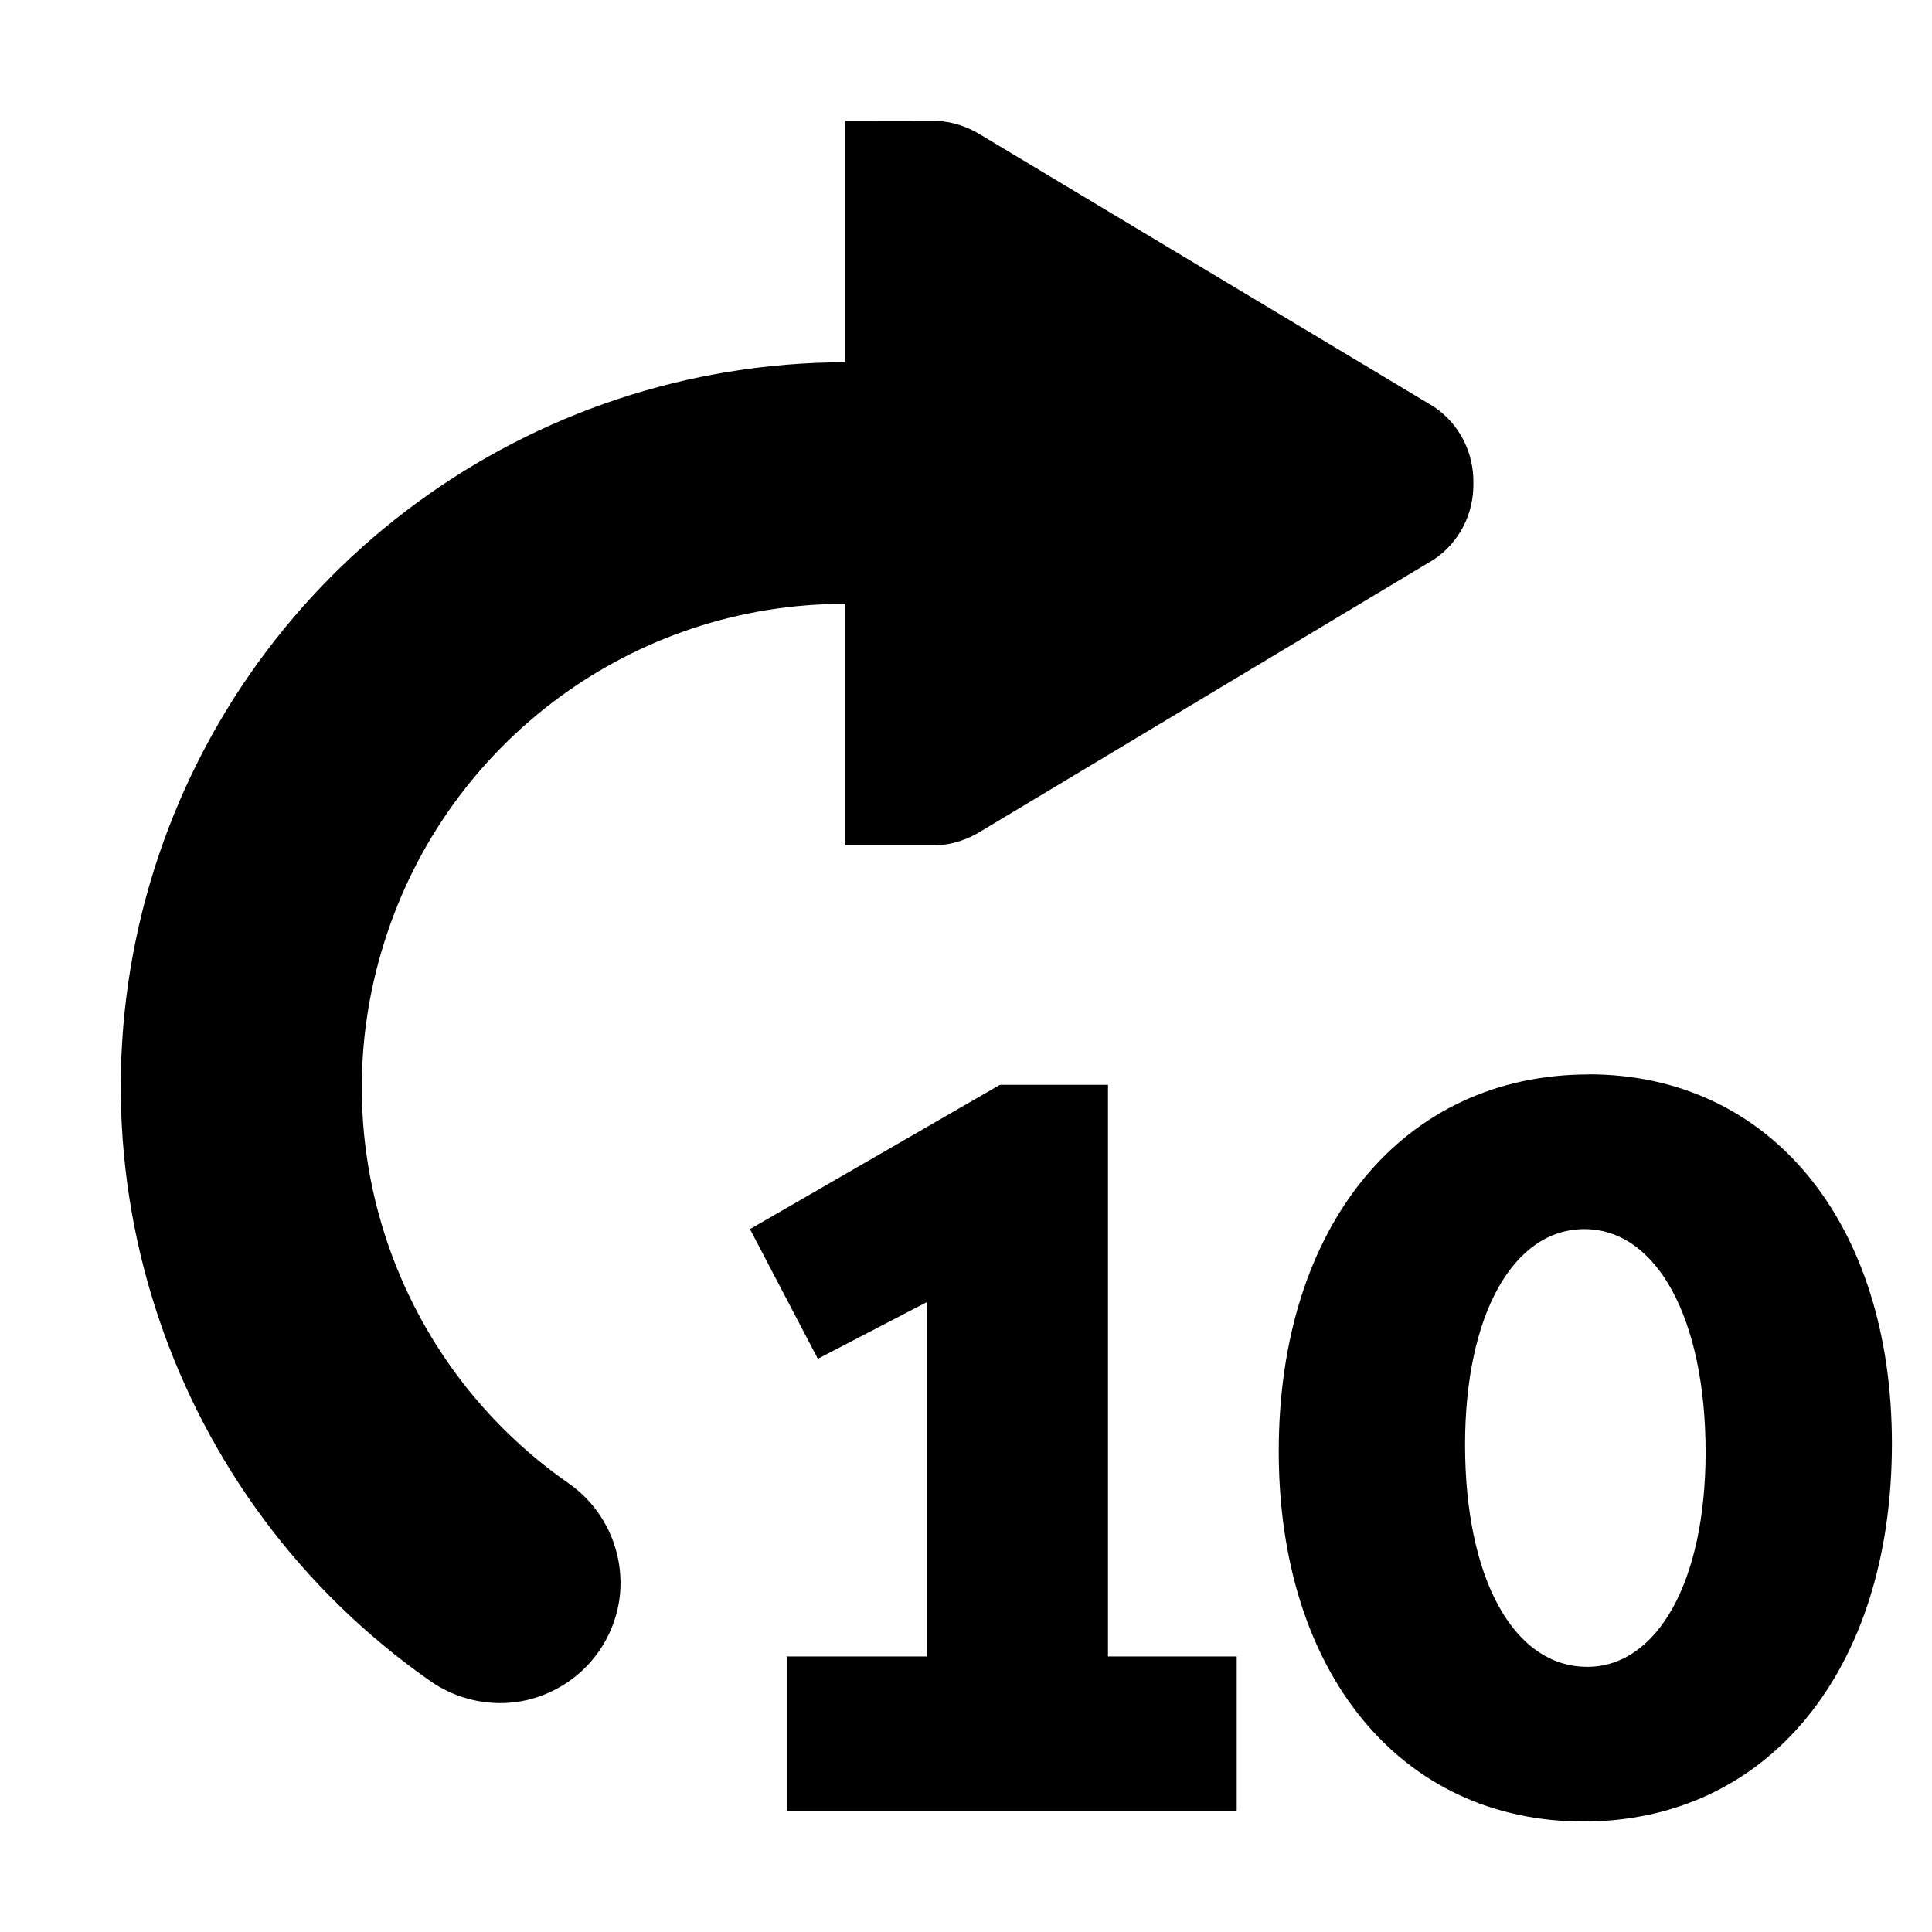
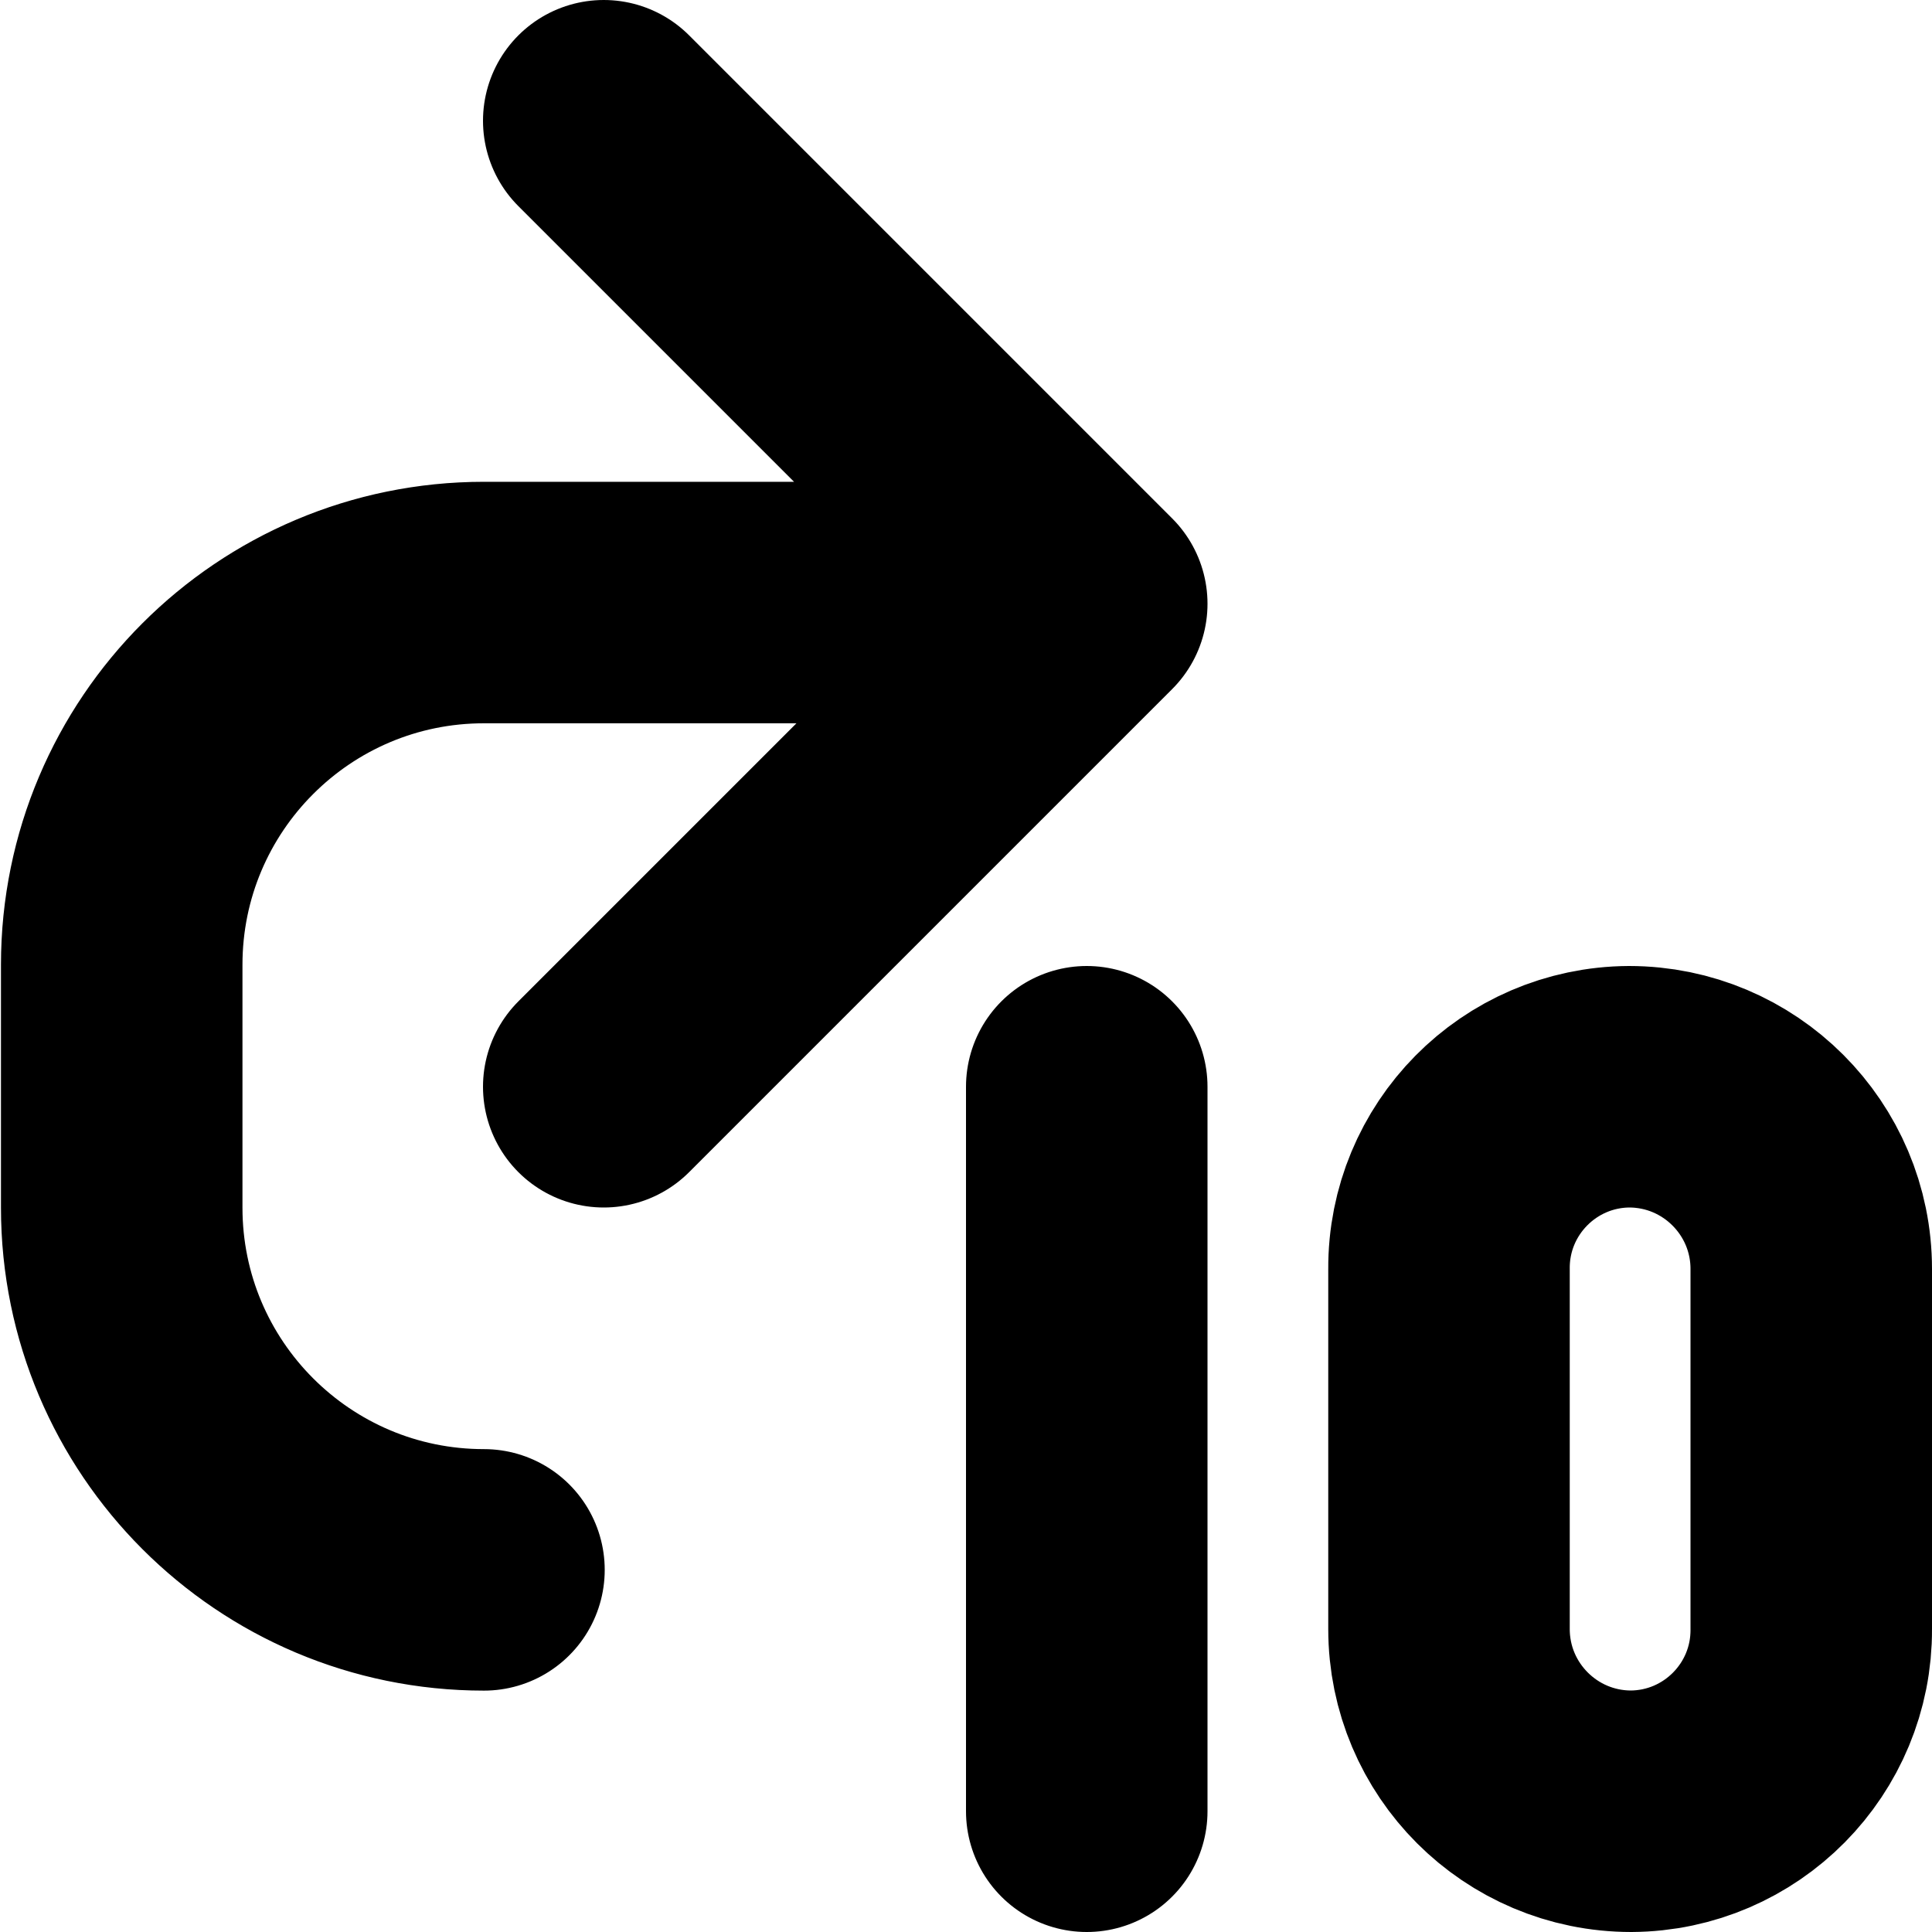
- <svg xmlns="http://www.w3.org/2000/svg" height="16px" viewBox="0 0 16 16" width="16px">
-   <path d="m 7 1 v 2 c -2.617 0.004 -4.934 1.699 -5.723 4.199 c -0.785 2.496 0.137 5.215 2.281 6.719 c 0.293 0.207 0.676 0.246 1 0.094 c 0.328 -0.152 0.547 -0.465 0.578 -0.824 c 0.027 -0.359 -0.137 -0.703 -0.43 -0.906 c -1.434 -1 -2.051 -2.816 -1.523 -4.48 c 0.523 -1.668 2.07 -2.805 3.816 -2.801 v 2 h 0.75 c 0.133 -0.004 0.262 -0.047 0.375 -0.117 l 3.75 -2.25 c 0.211 -0.141 0.332 -0.379 0.328 -0.633 c 0.004 -0.254 -0.117 -0.492 -0.328 -0.633 l -3.75 -2.25 c -0.113 -0.07 -0.242 -0.113 -0.375 -0.117 z m 6.156 7.898 c -1.535 0 -2.566 1.25 -2.566 3.121 c 0 1.836 1.012 3.066 2.523 3.066 c 1.523 0 2.555 -1.246 2.555 -3.129 c 0 -1.836 -1.012 -3.059 -2.512 -3.059 z m -4.875 0.086 l -2.07 1.195 l 0.562 1.074 l 0.902 -0.469 v 2.934 h -1.16 v 1.281 h 3.727 v -1.281 h -1.066 v -4.734 z m 4.84 1.195 c 0.598 0 1.004 0.738 1.004 1.848 c 0 1.066 -0.398 1.777 -0.98 1.777 c -0.613 0 -1.012 -0.738 -1.012 -1.84 c 0 -1.074 0.398 -1.785 0.988 -1.785 z m 0 0" />
+ <svg xmlns="http://www.w3.org/2000/svg" xmlns:ns1="https://www.gtk.org/grappa" ns1:version="1" ns1:state-names="outline empty" ns1:state="0" id="svg1" width="16" height="16">
+   <path id="right" style="" fill="none" fill-rule="nonzero" stroke="url(#gpa:foreground) rgb(0,0,0)" stroke-opacity="1" stroke-width="2" stroke-linecap="round" stroke-linejoin="round" stroke-miterlimit="4" d="M 12 10.509 L 12 13.491 C 12 14.324, 12.676 15, 13.509 15 C 14.337 14.995, 15.005 14.319, 15 13.491 L 15 10.509 C 15 9.676, 14.324 9, 13.491 9 C 12.663 9.005, 11.995 9.681, 12 10.509 Z M 9 15 L 9 9 M 4.008 13.001 C 2.351 13.001, 1.008 11.658, 1.008 10.001 L 1.008 7.99 C 1.008 6.333, 2.351 4.99, 4.008 4.99 L 8.008 4.99 M 5 1 L 9 5 L 5 9" ns1:stroke-minwidth="25%" ns1:stroke-maxwidth="150%">
+   </path>
</svg>
